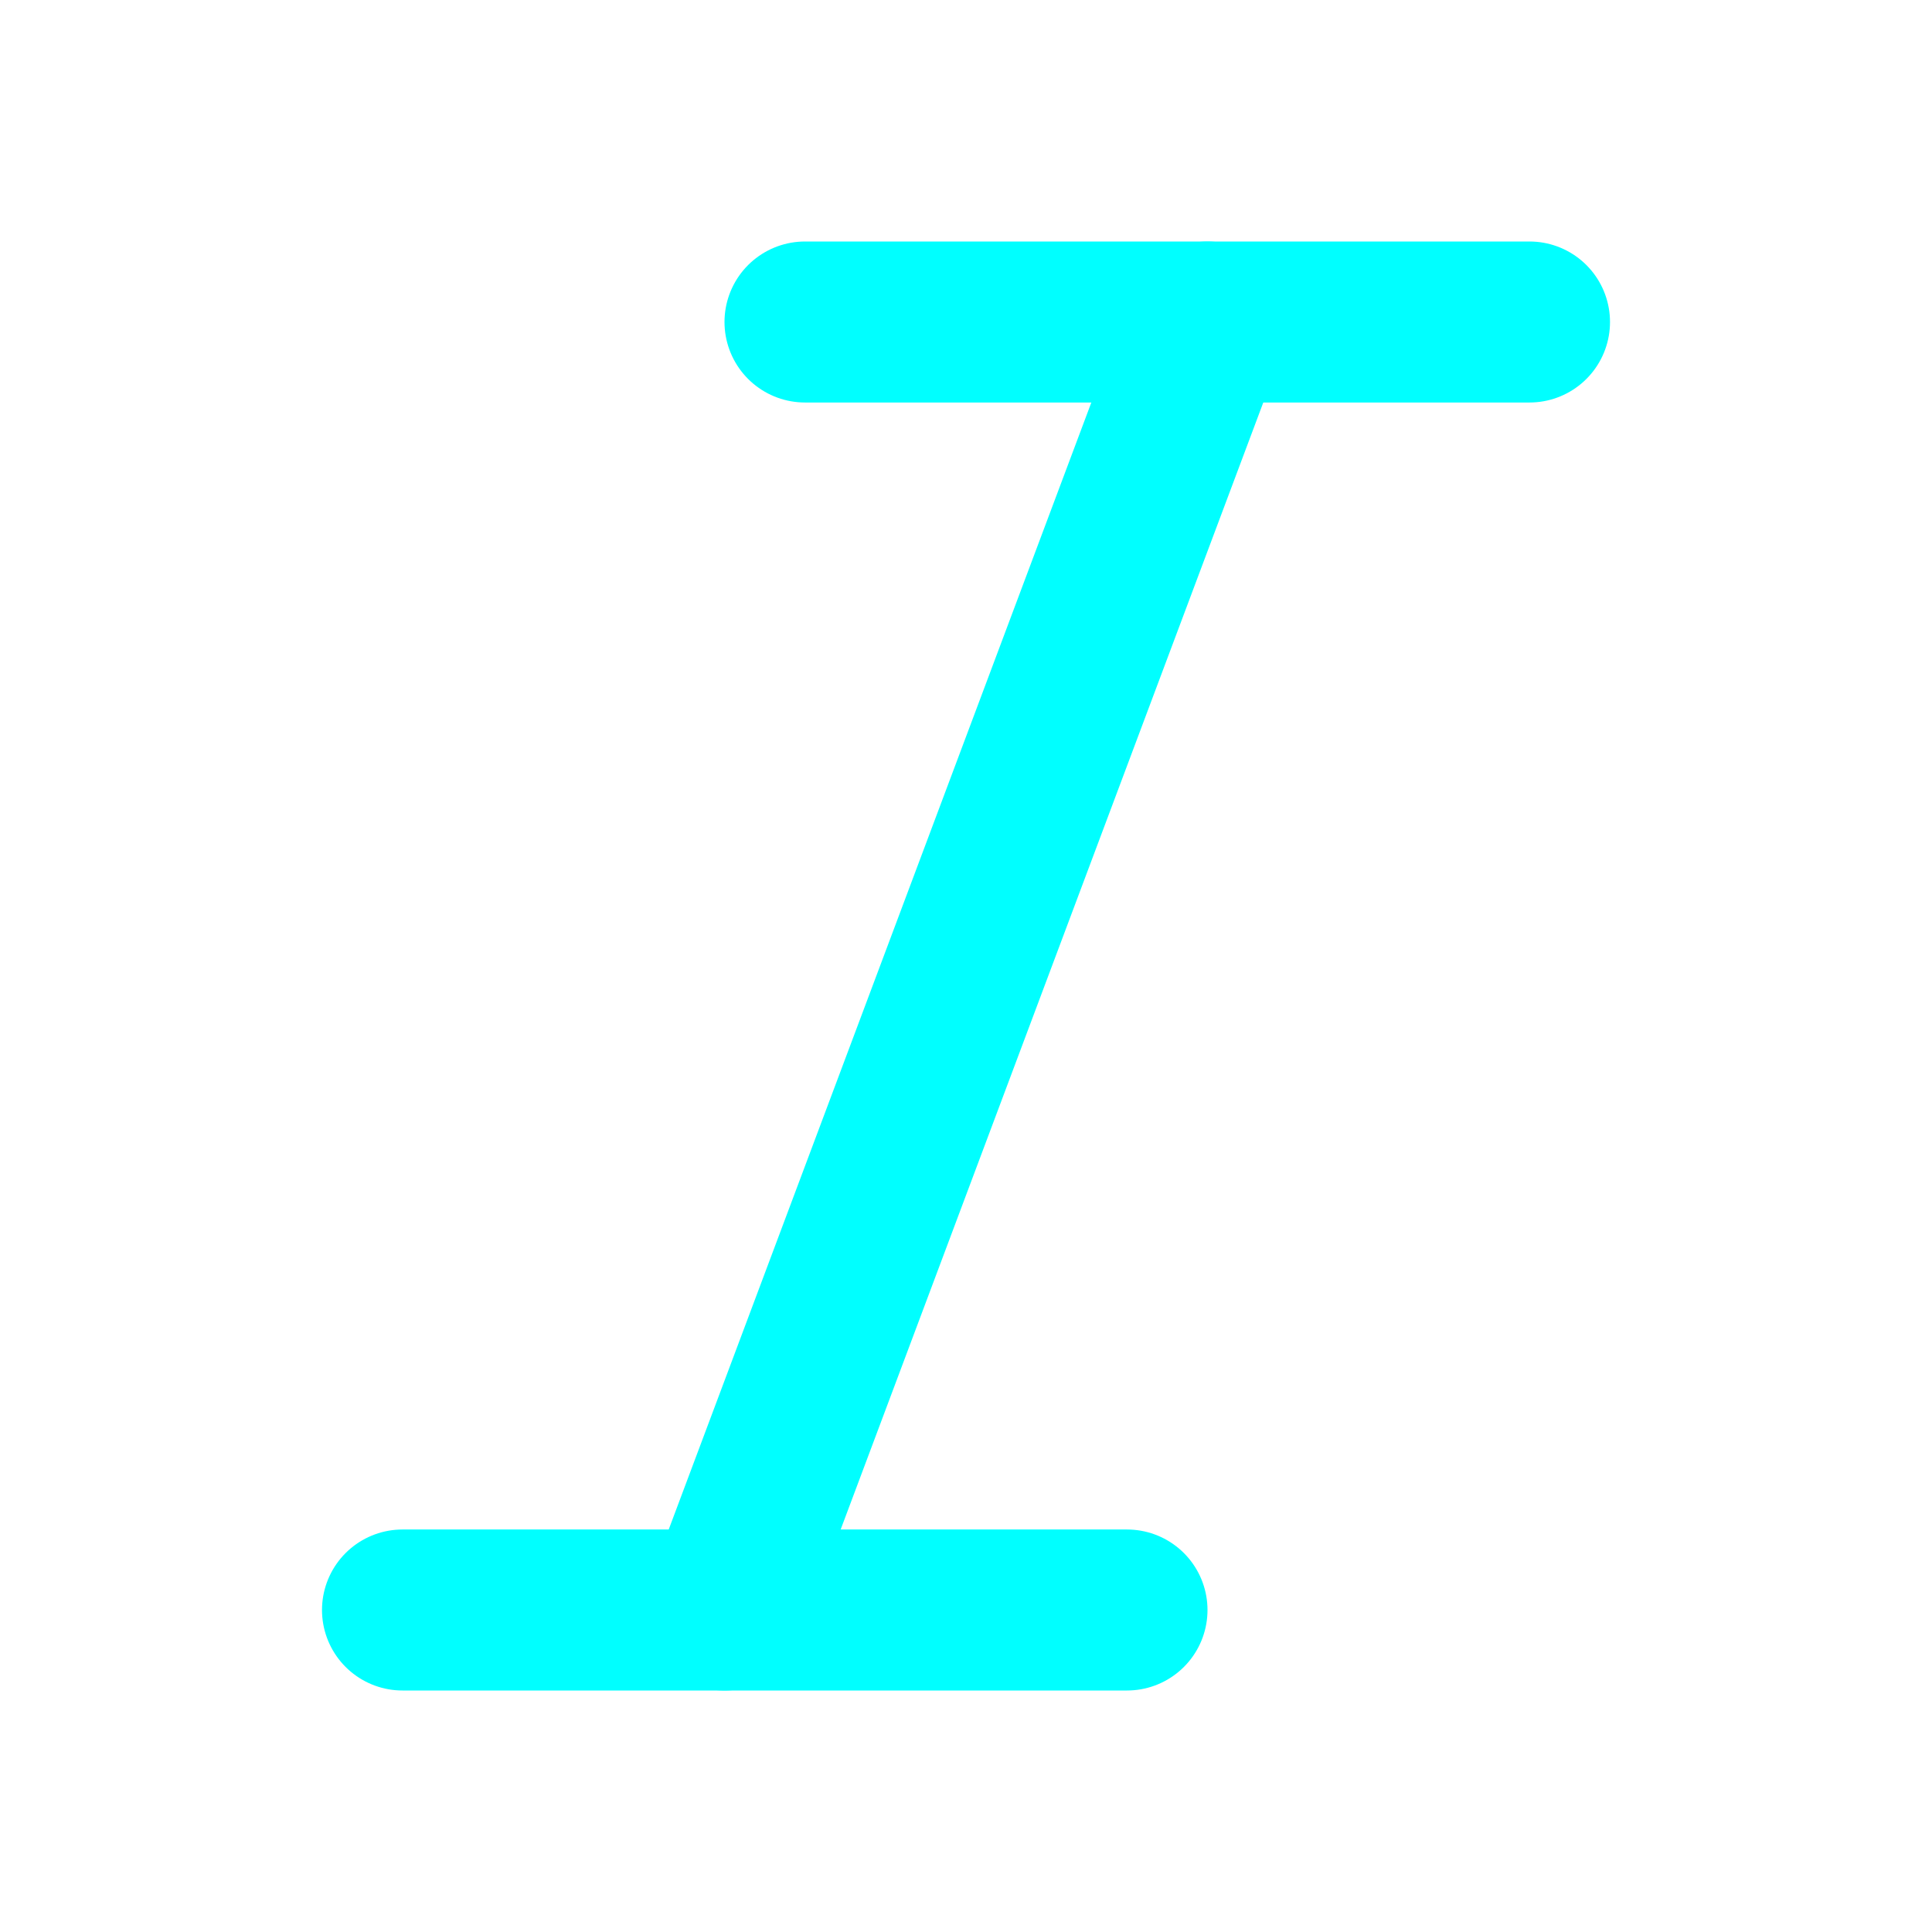
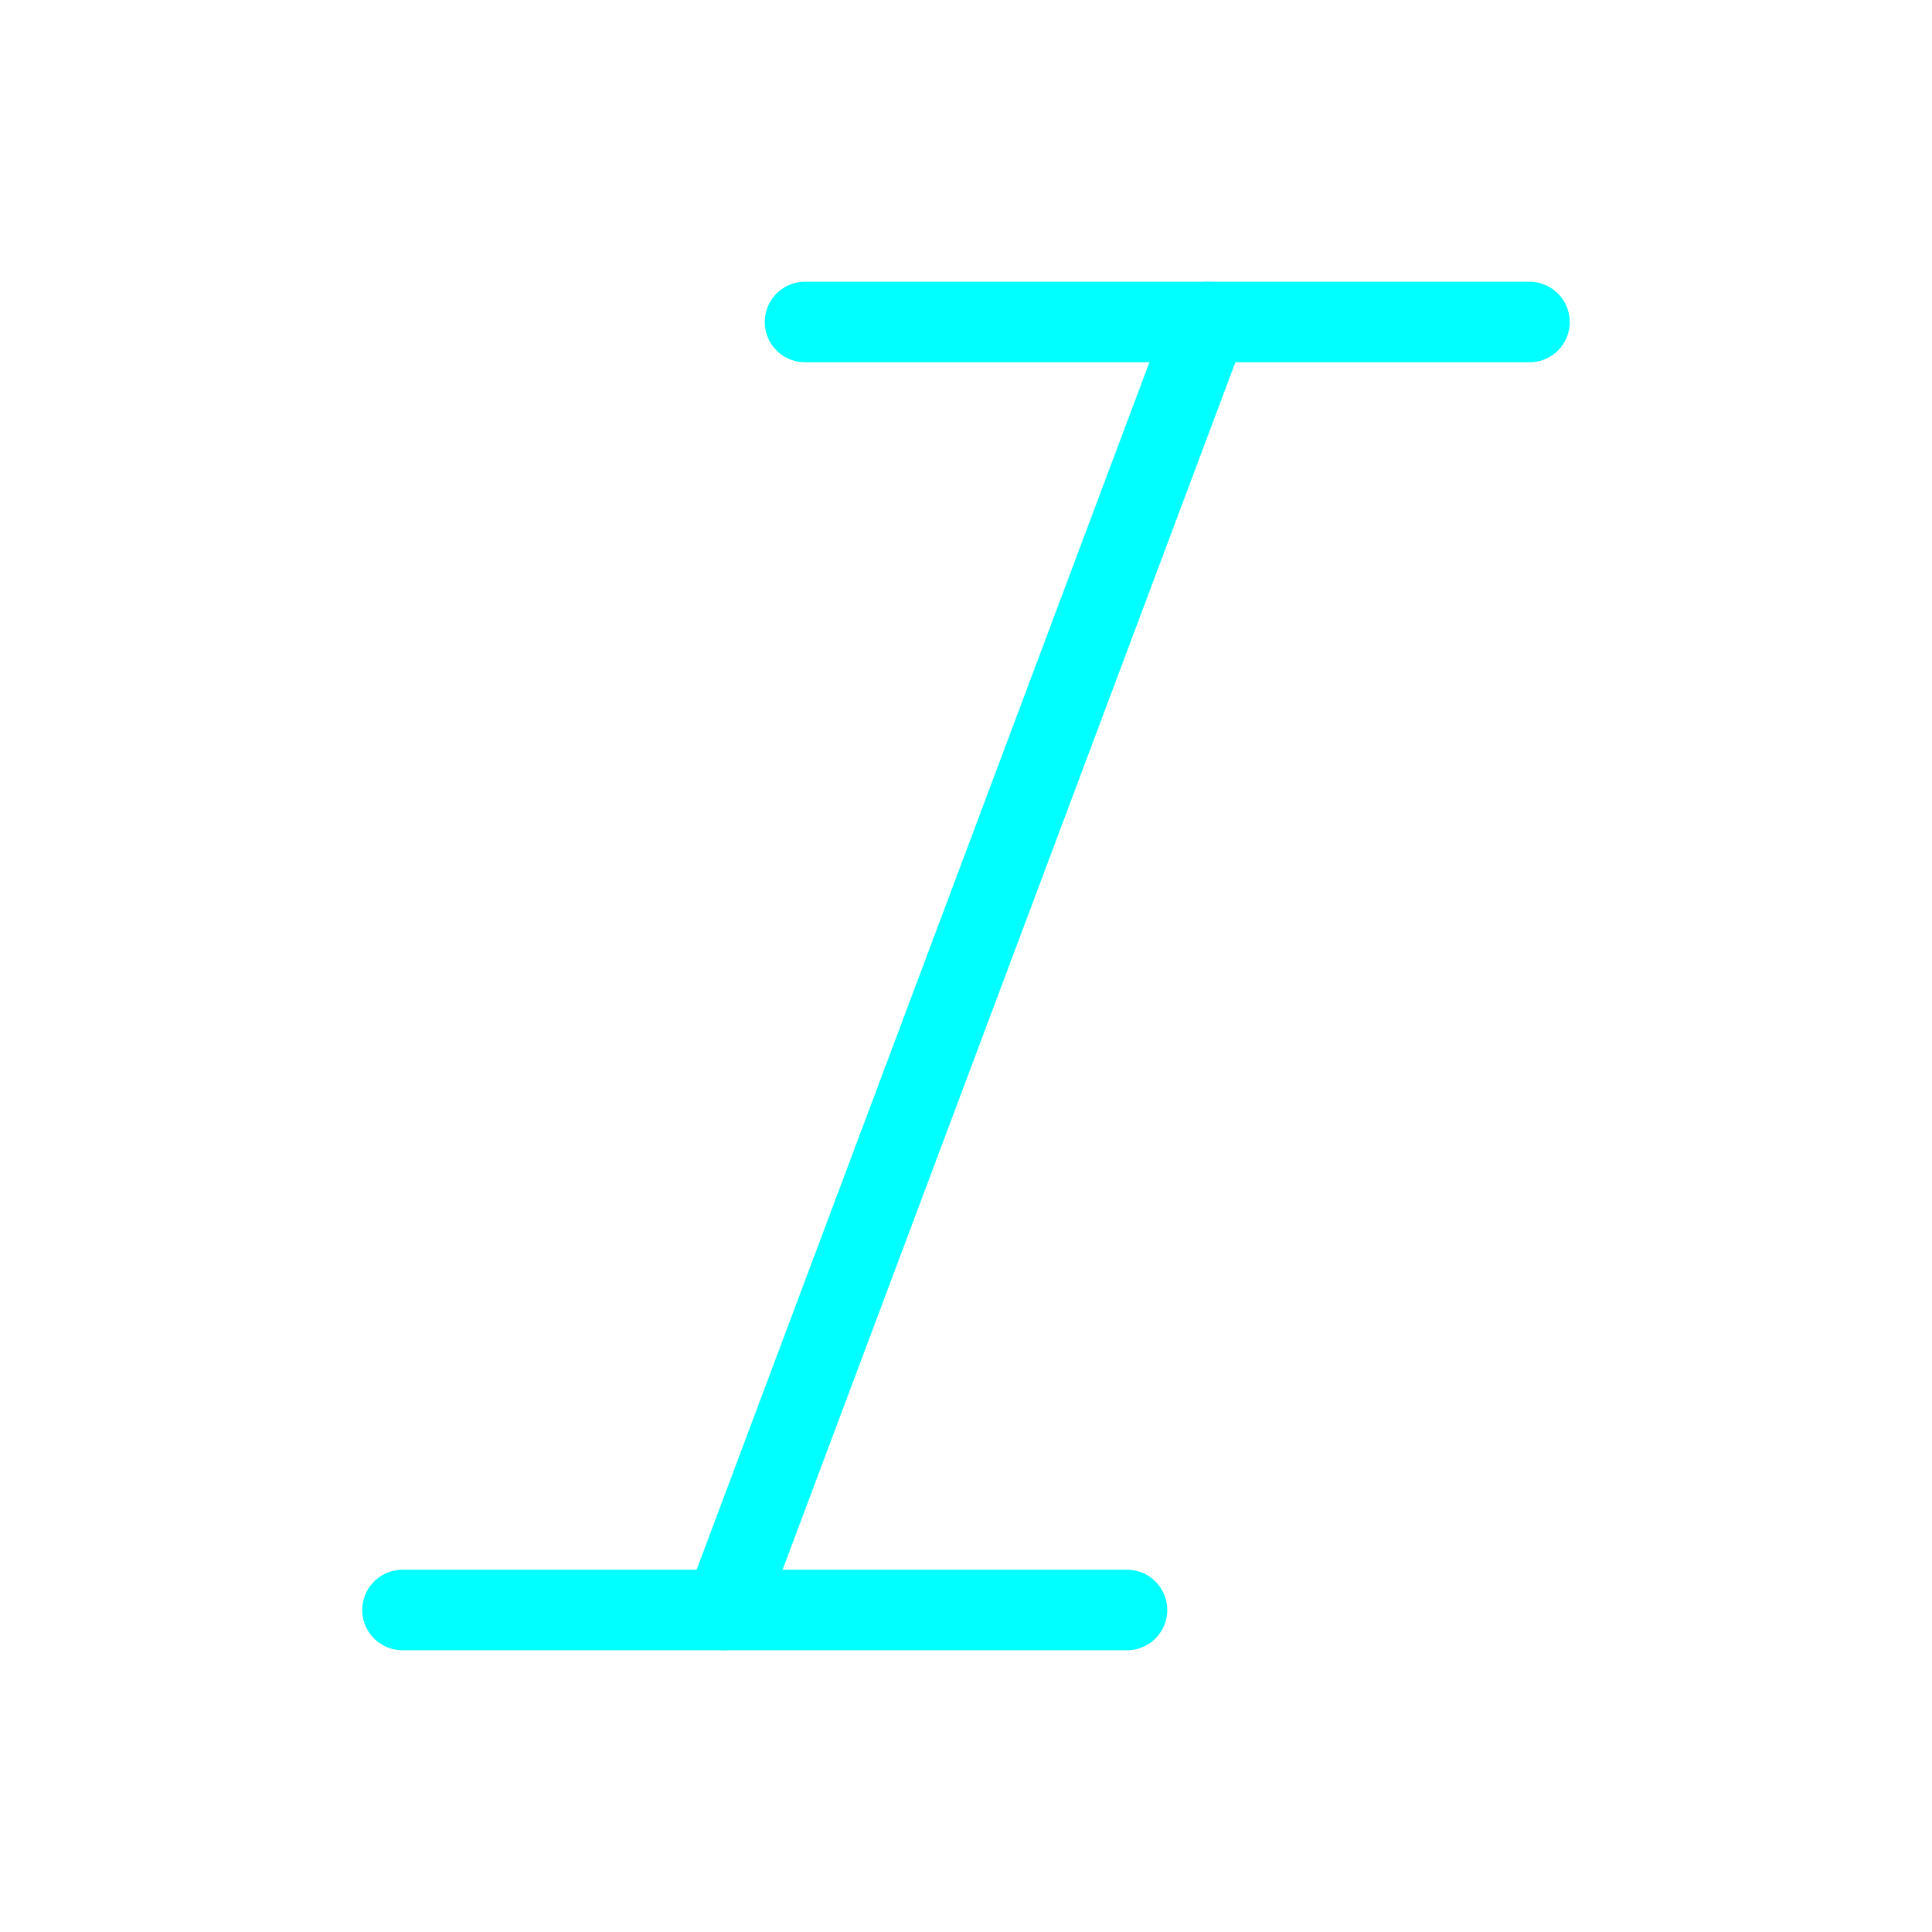
- <svg xmlns="http://www.w3.org/2000/svg" width="32" height="32" viewBox="0 0 24 24" fill="none" stroke="cyan" stroke-width="2" stroke-linecap="round" stroke-linejoin="round" class="feather feather-italic">
+ <svg xmlns="http://www.w3.org/2000/svg" width="32" height="32" viewBox="0 0 24 24" fill="none" stroke="cyan" stroke-width="1" stroke-linecap="round" stroke-linejoin="round" class="feather feather-italic">
  <line x1="19" y1="4" x2="10" y2="4" />
  <line x1="14" y1="20" x2="5" y2="20" />
  <line x1="15" y1="4" x2="9" y2="20" />
</svg>
